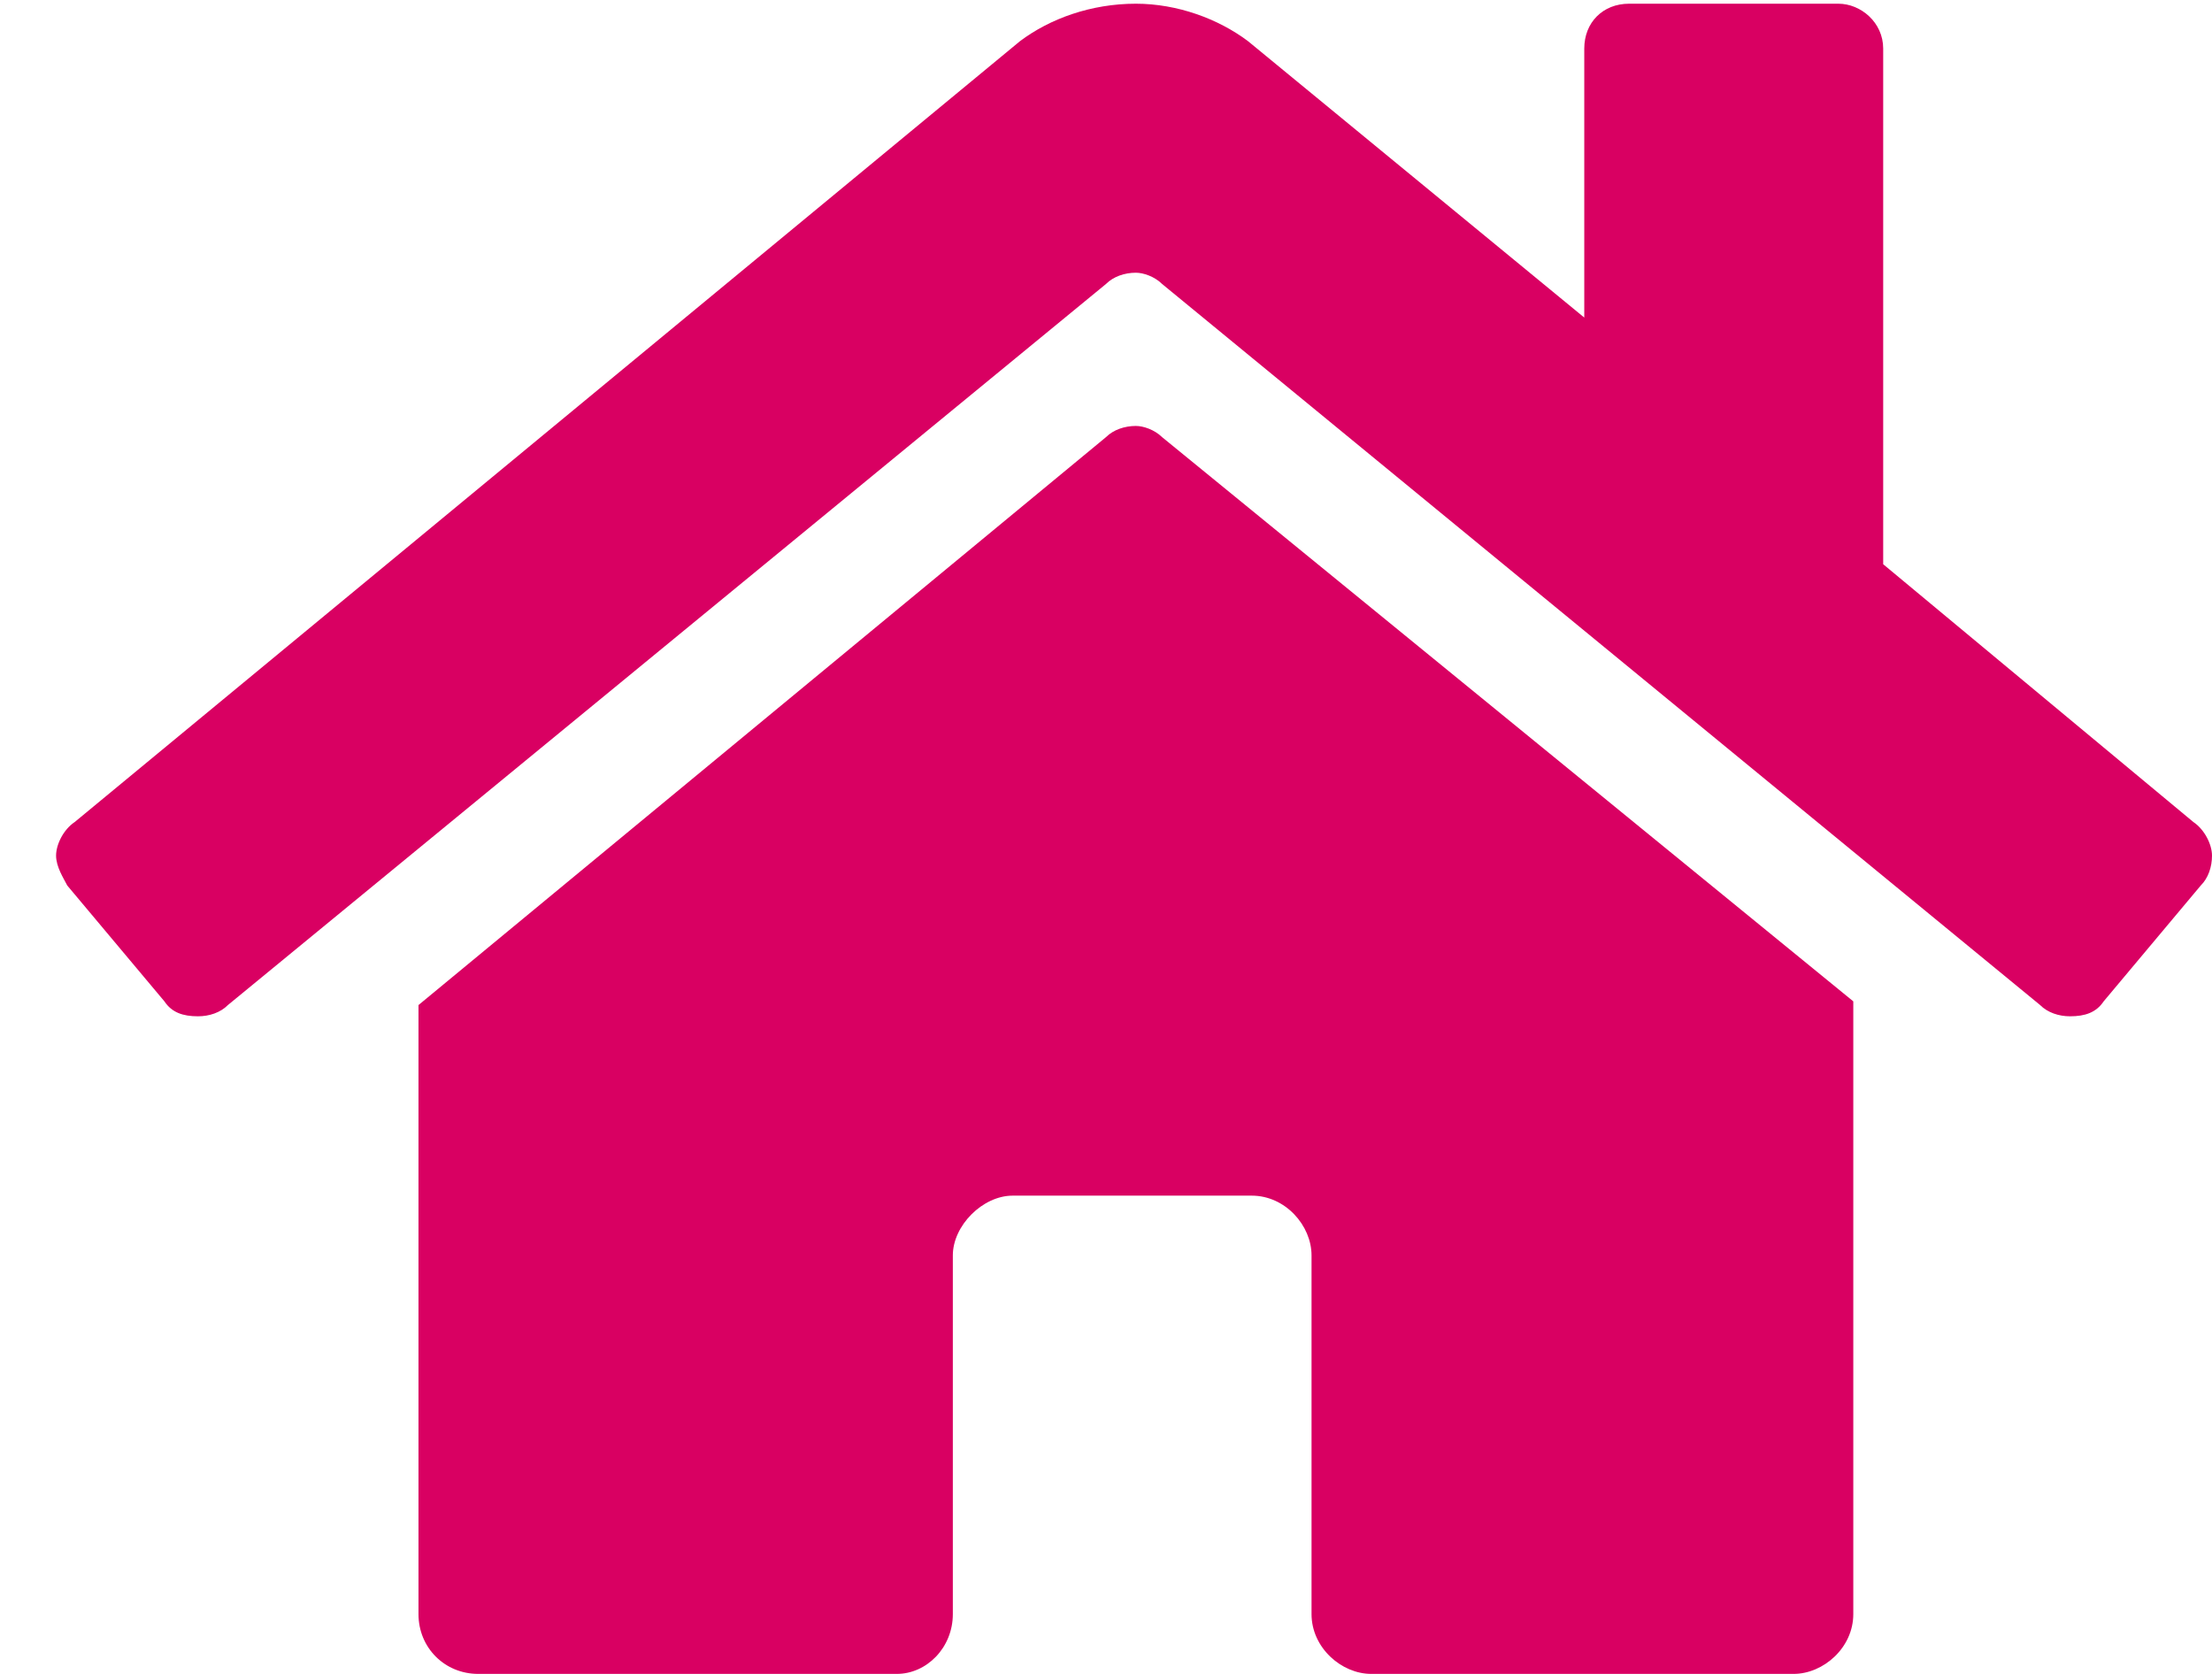
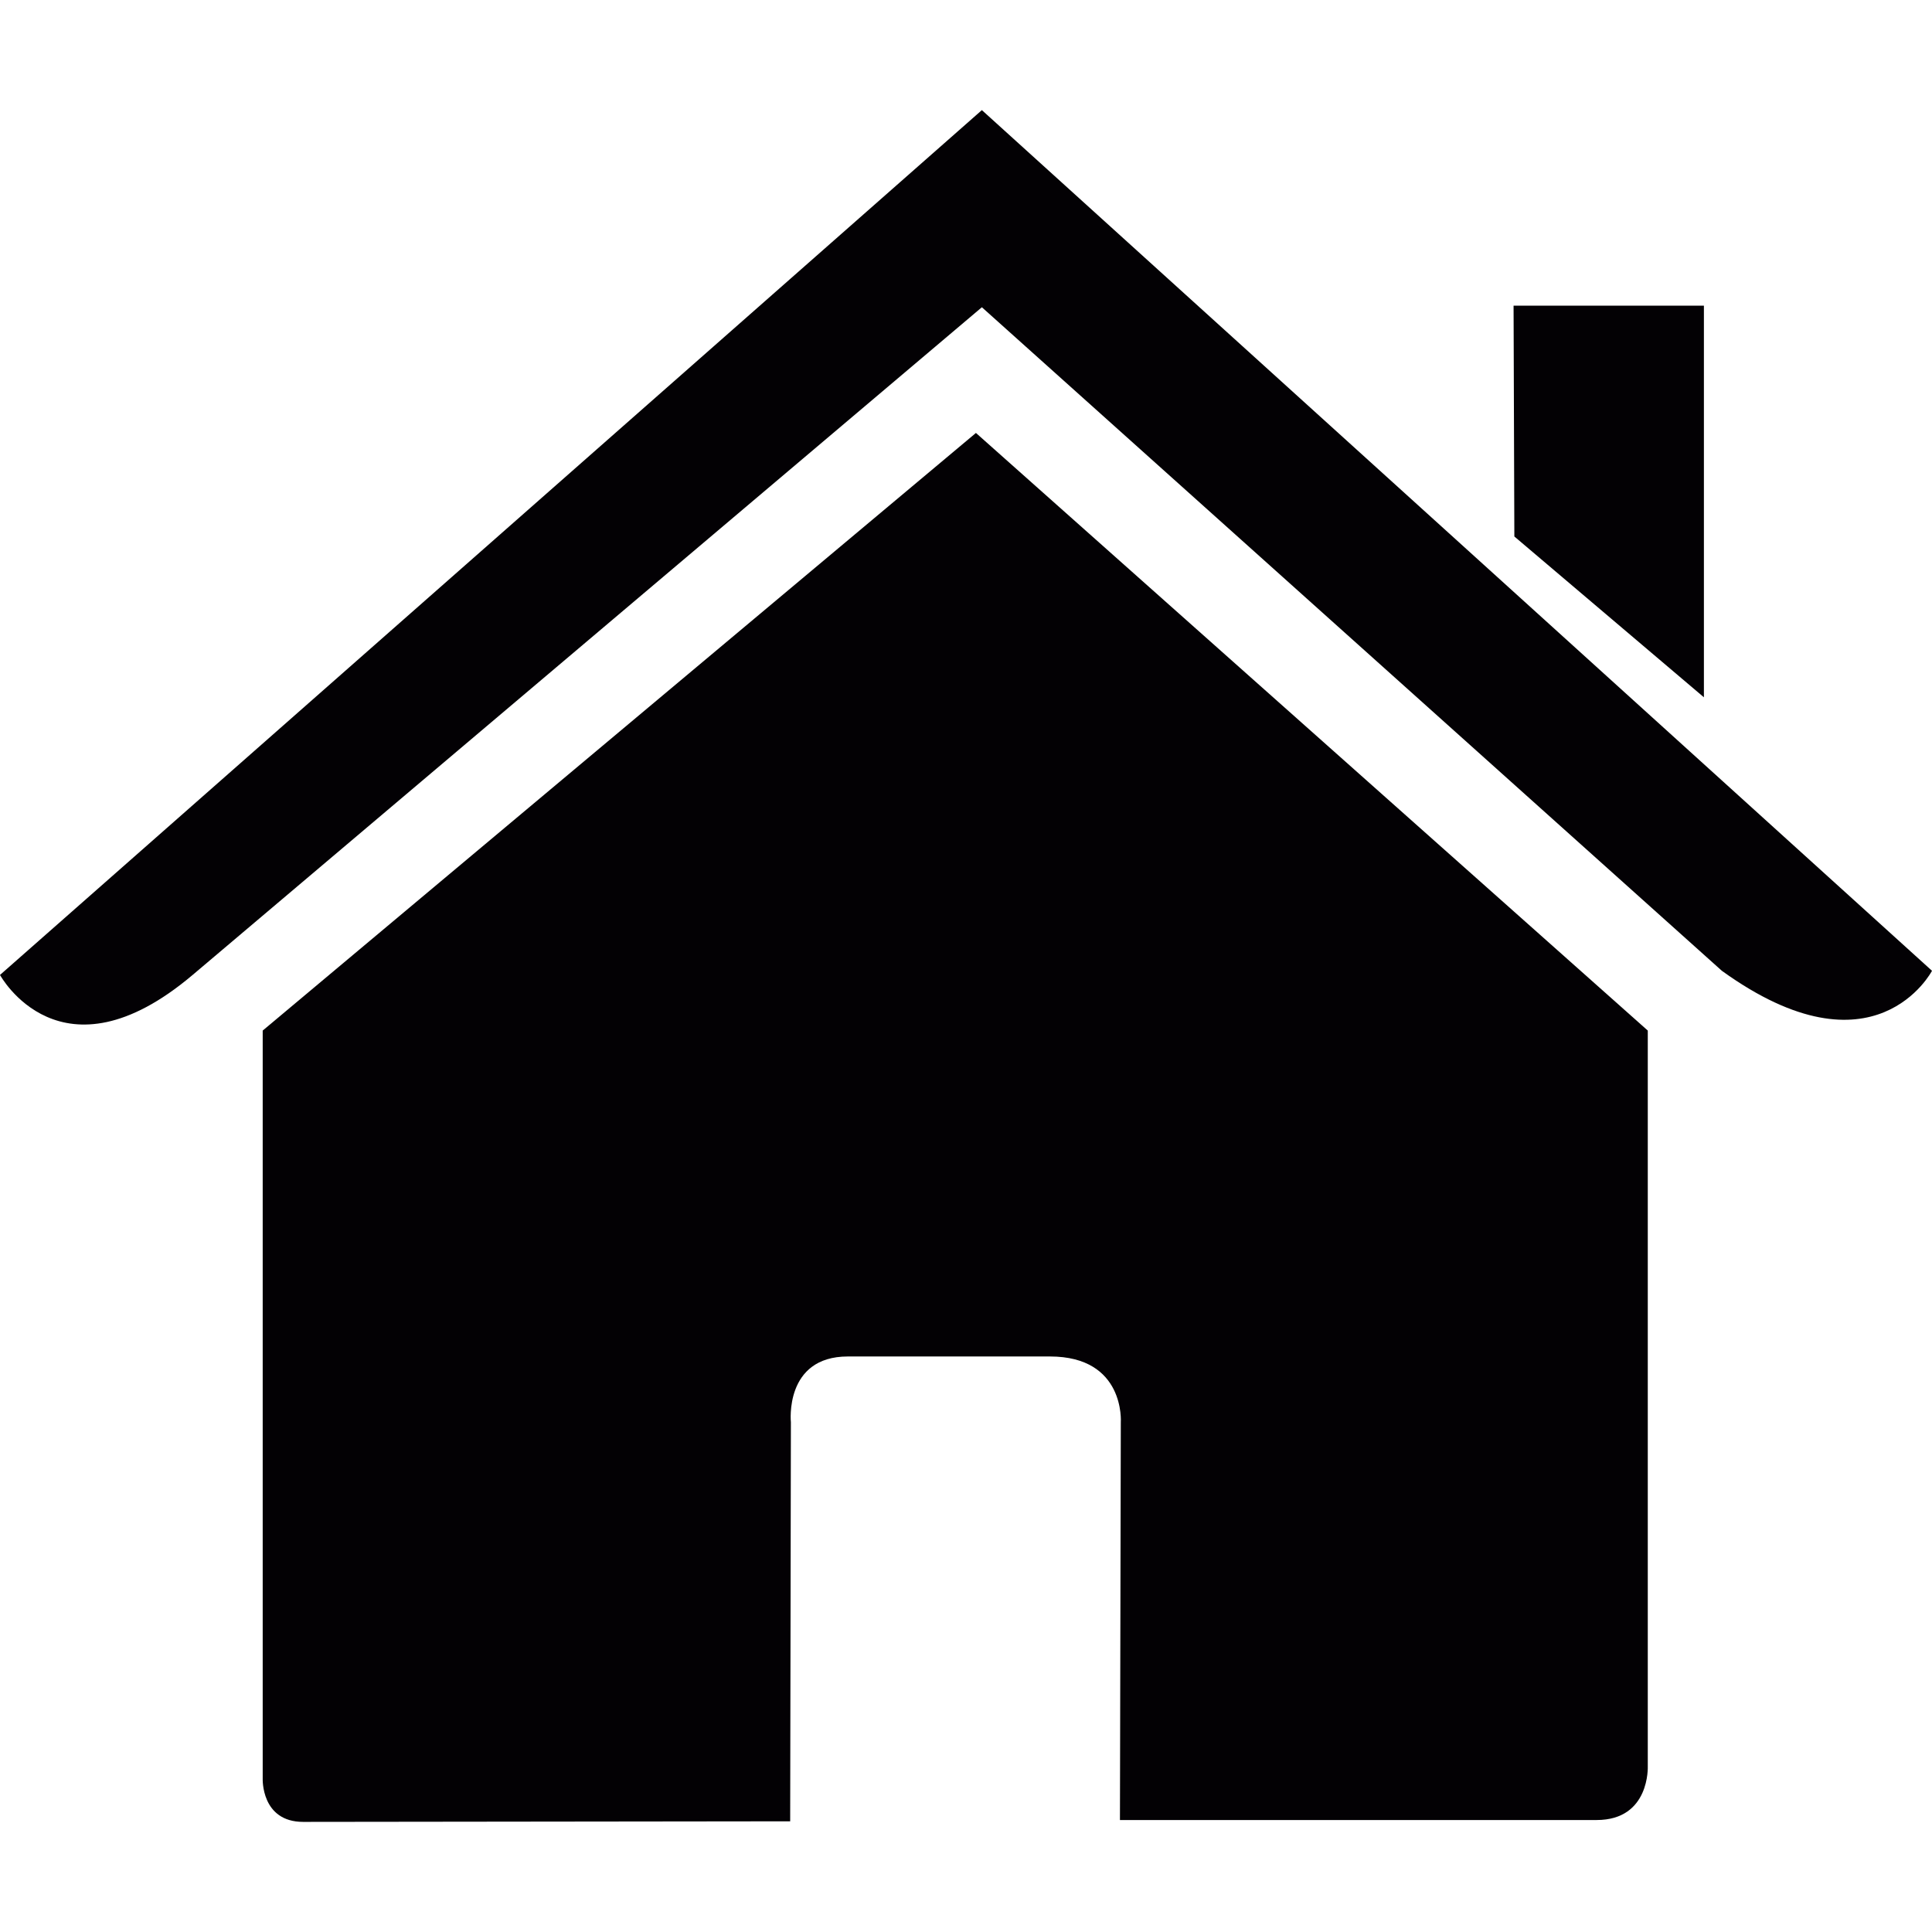
- <svg xmlns="http://www.w3.org/2000/svg" width="37" height="28" viewBox="0 0 37 28" fill="none">
-   <path d="M18.5 7.312L7 16.812V27C7 27.562 7.438 28 8 28H15C15.5 28 15.938 27.562 15.938 27V21C15.938 20.5 16.438 20 16.938 20H20.938C21.5 20 21.938 20.5 21.938 21V27C21.938 27.562 22.438 28 22.938 28H30C30.5 28 31 27.562 31 27V16.75L19.438 7.312C19.312 7.188 19.125 7.125 19 7.125C18.812 7.125 18.625 7.188 18.5 7.312ZM36.688 13.75L31.5 9.438V0.812C31.5 0.375 31.125 0.062 30.75 0.062H27.25C26.812 0.062 26.5 0.375 26.5 0.812V5.312L20.875 0.688C20.375 0.312 19.688 0.062 19 0.062C18.25 0.062 17.562 0.312 17.062 0.688L1.25 13.75C1.062 13.875 0.938 14.125 0.938 14.312C0.938 14.5 1.062 14.688 1.125 14.812L2.75 16.75C2.875 16.938 3.062 17 3.312 17C3.5 17 3.688 16.938 3.812 16.812L18.5 4.75C18.625 4.625 18.812 4.562 19 4.562C19.125 4.562 19.312 4.625 19.438 4.75L34.125 16.812C34.25 16.938 34.438 17 34.625 17C34.875 17 35.062 16.938 35.188 16.75L36.812 14.812C36.938 14.688 37 14.5 37 14.312C37 14.125 36.875 13.875 36.688 13.75Z" fill="#D90062" />
+ <svg xmlns="http://www.w3.org/2000/svg" version="1.1" id="Capa_1" x="0px" y="0px" viewBox="0 0 27.02 27.02" style="enable-background:new 0 0 27.02 27.02;" xml:space="preserve">
+   <g>
+     <path style="fill:#030104;" d="M3.674,24.876c0,0-0.024,0.604,0.566,0.604c0.734,0,6.811-0.008,6.811-0.008l0.01-5.581   c0,0-0.096-0.92,0.797-0.92h2.826c1.056,0,0.991,0.92,0.991,0.92l-0.012,5.563c0,0,5.762,0,6.667,0   c0.749,0,0.715-0.752,0.715-0.752V14.413l-9.396-8.358l-9.975,8.358C3.674,14.413,3.674,24.876,3.674,24.876z" />
+     <path style="fill:#030104;" d="M0,13.635c0,0,0.847,1.561,2.694,0l11.038-9.338l10.349,9.28c2.138,1.542,2.939,0,2.939,0   L13.732,1.54L0,13.635z" />
+     <polygon style="fill:#030104;" points="23.83,4.275 21.168,4.275 21.179,7.503 23.83,9.752  " />
+   </g>
+   <g>
+ </g>
+   <g>
+ </g>
+   <g>
+ </g>
+   <g>
+ </g>
+   <g>
+ </g>
+   <g>
+ </g>
+   <g>
+ </g>
+   <g>
+ </g>
+   <g>
+ </g>
+   <g>
+ </g>
+   <g>
+ </g>
+   <g>
+ </g>
+   <g>
+ </g>
+   <g>
+ </g>
+   <g>
+ </g>
</svg>
